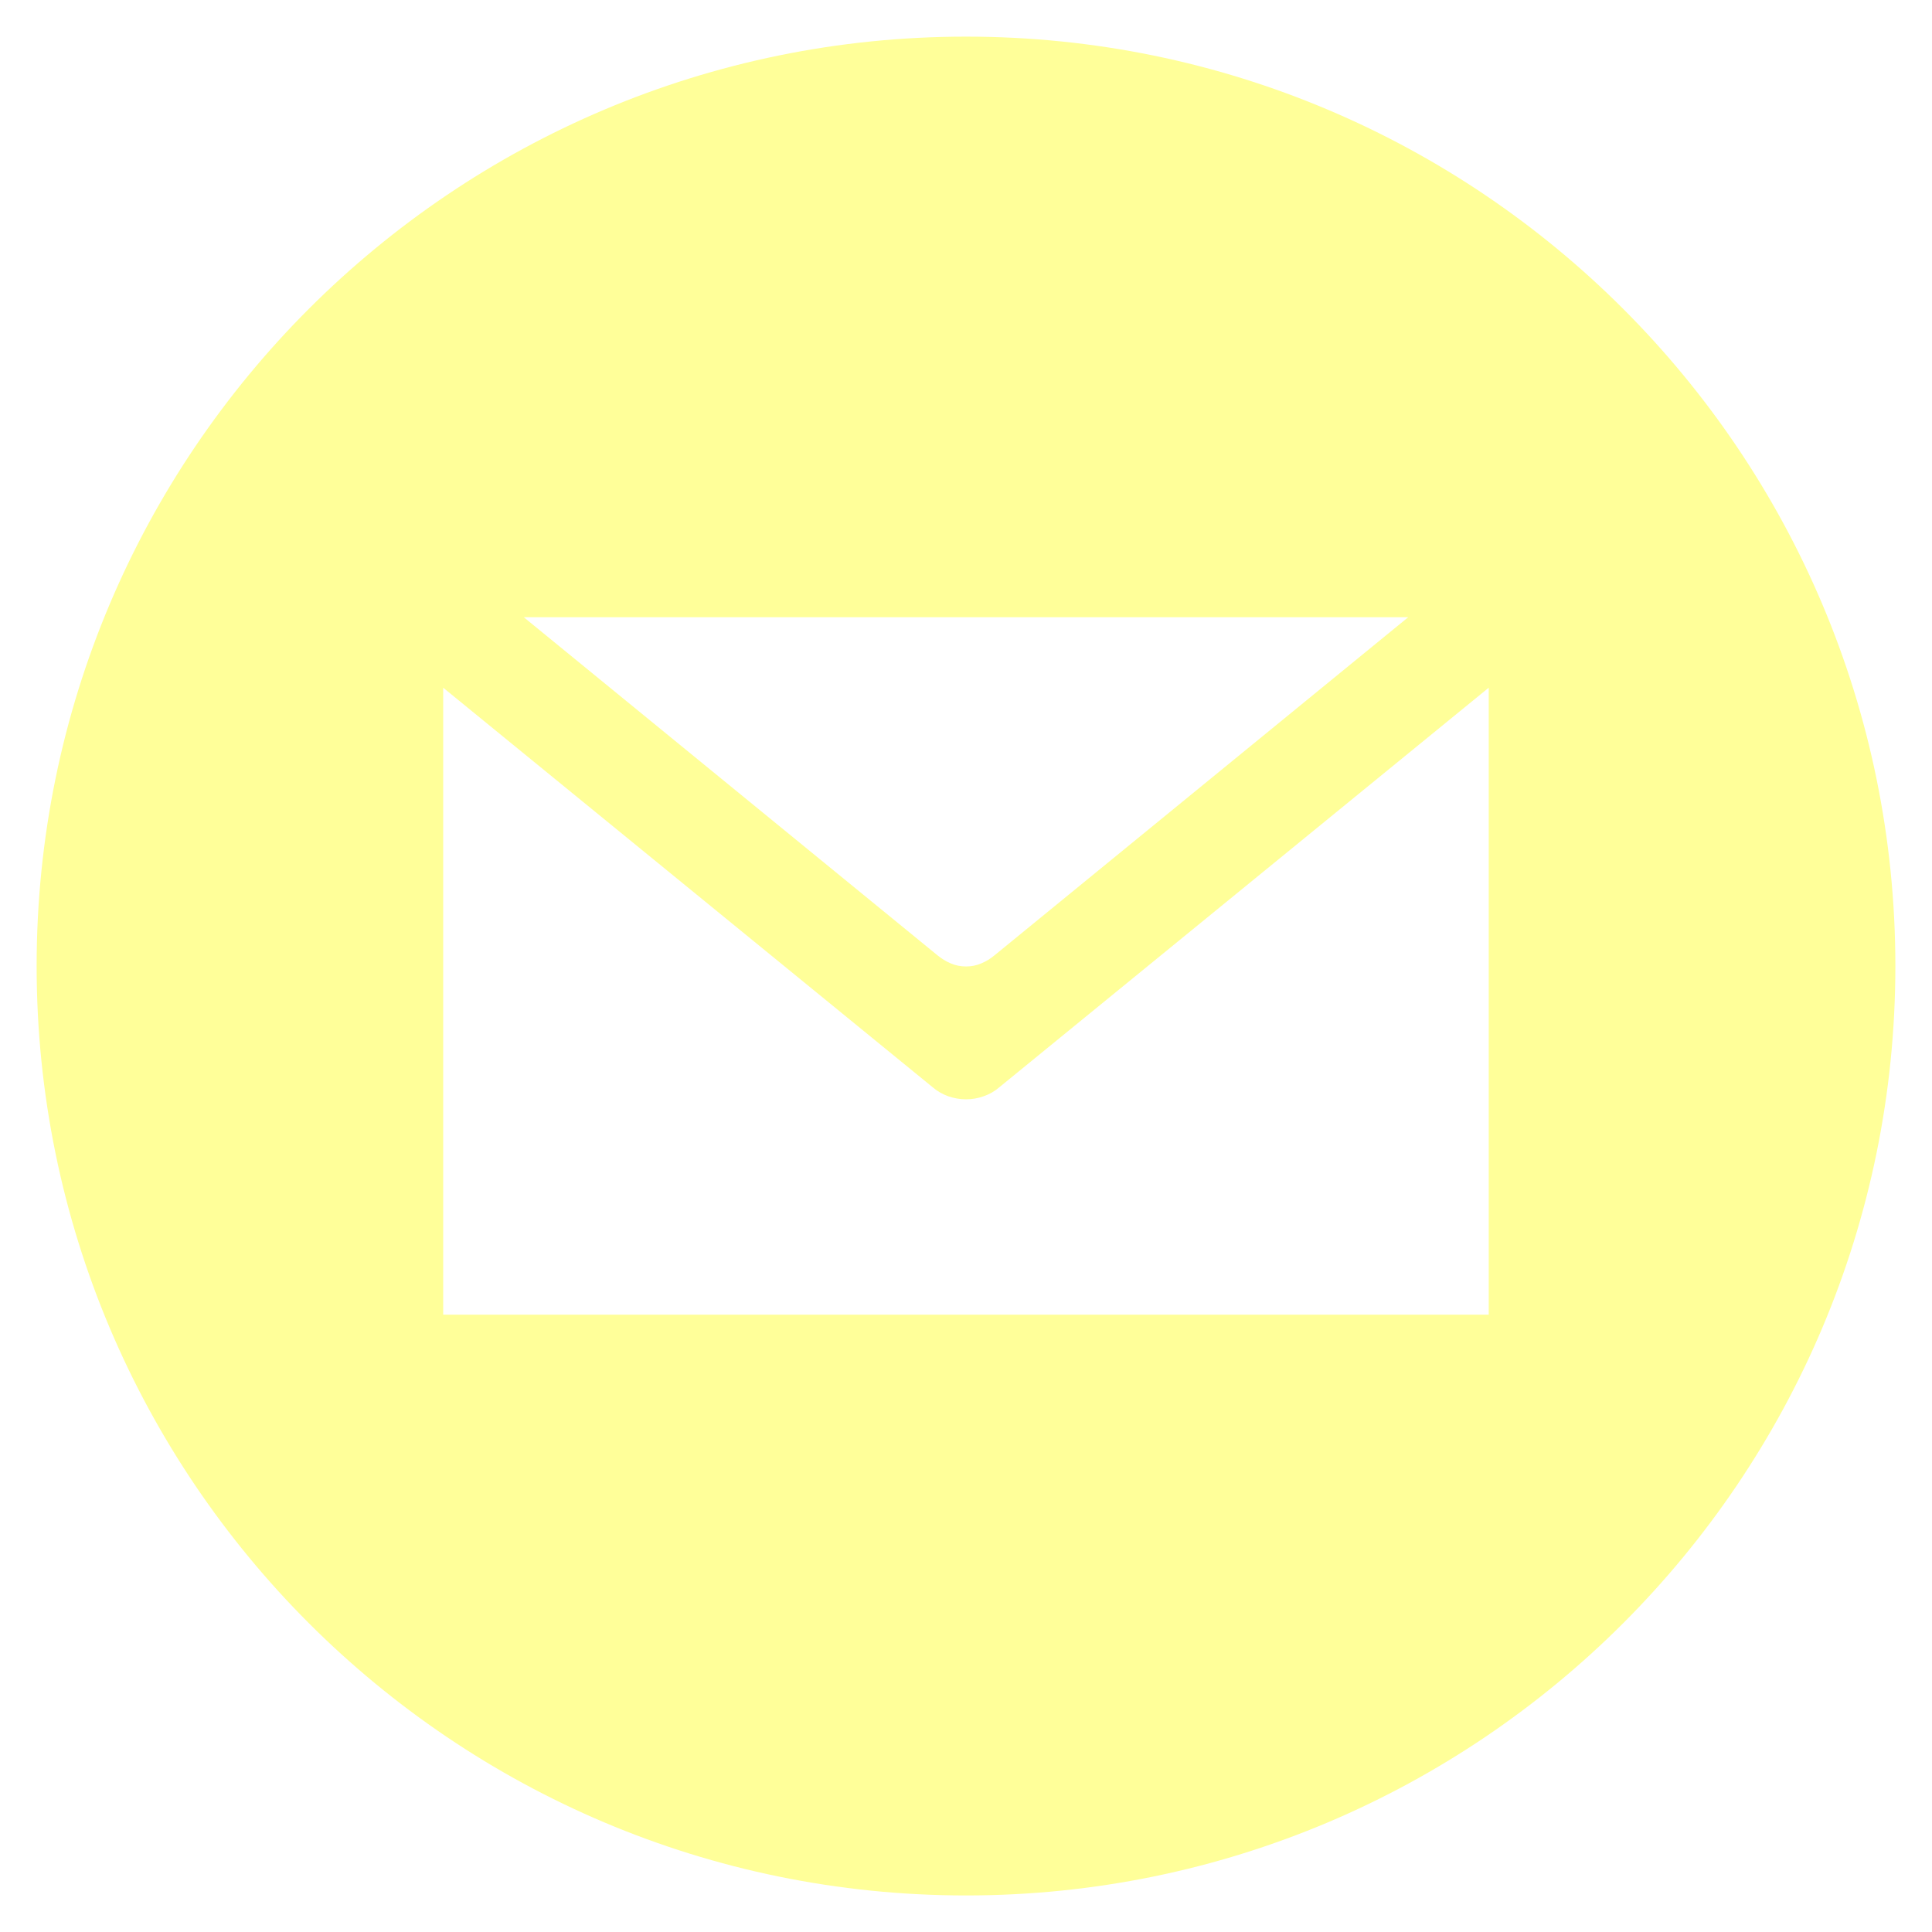
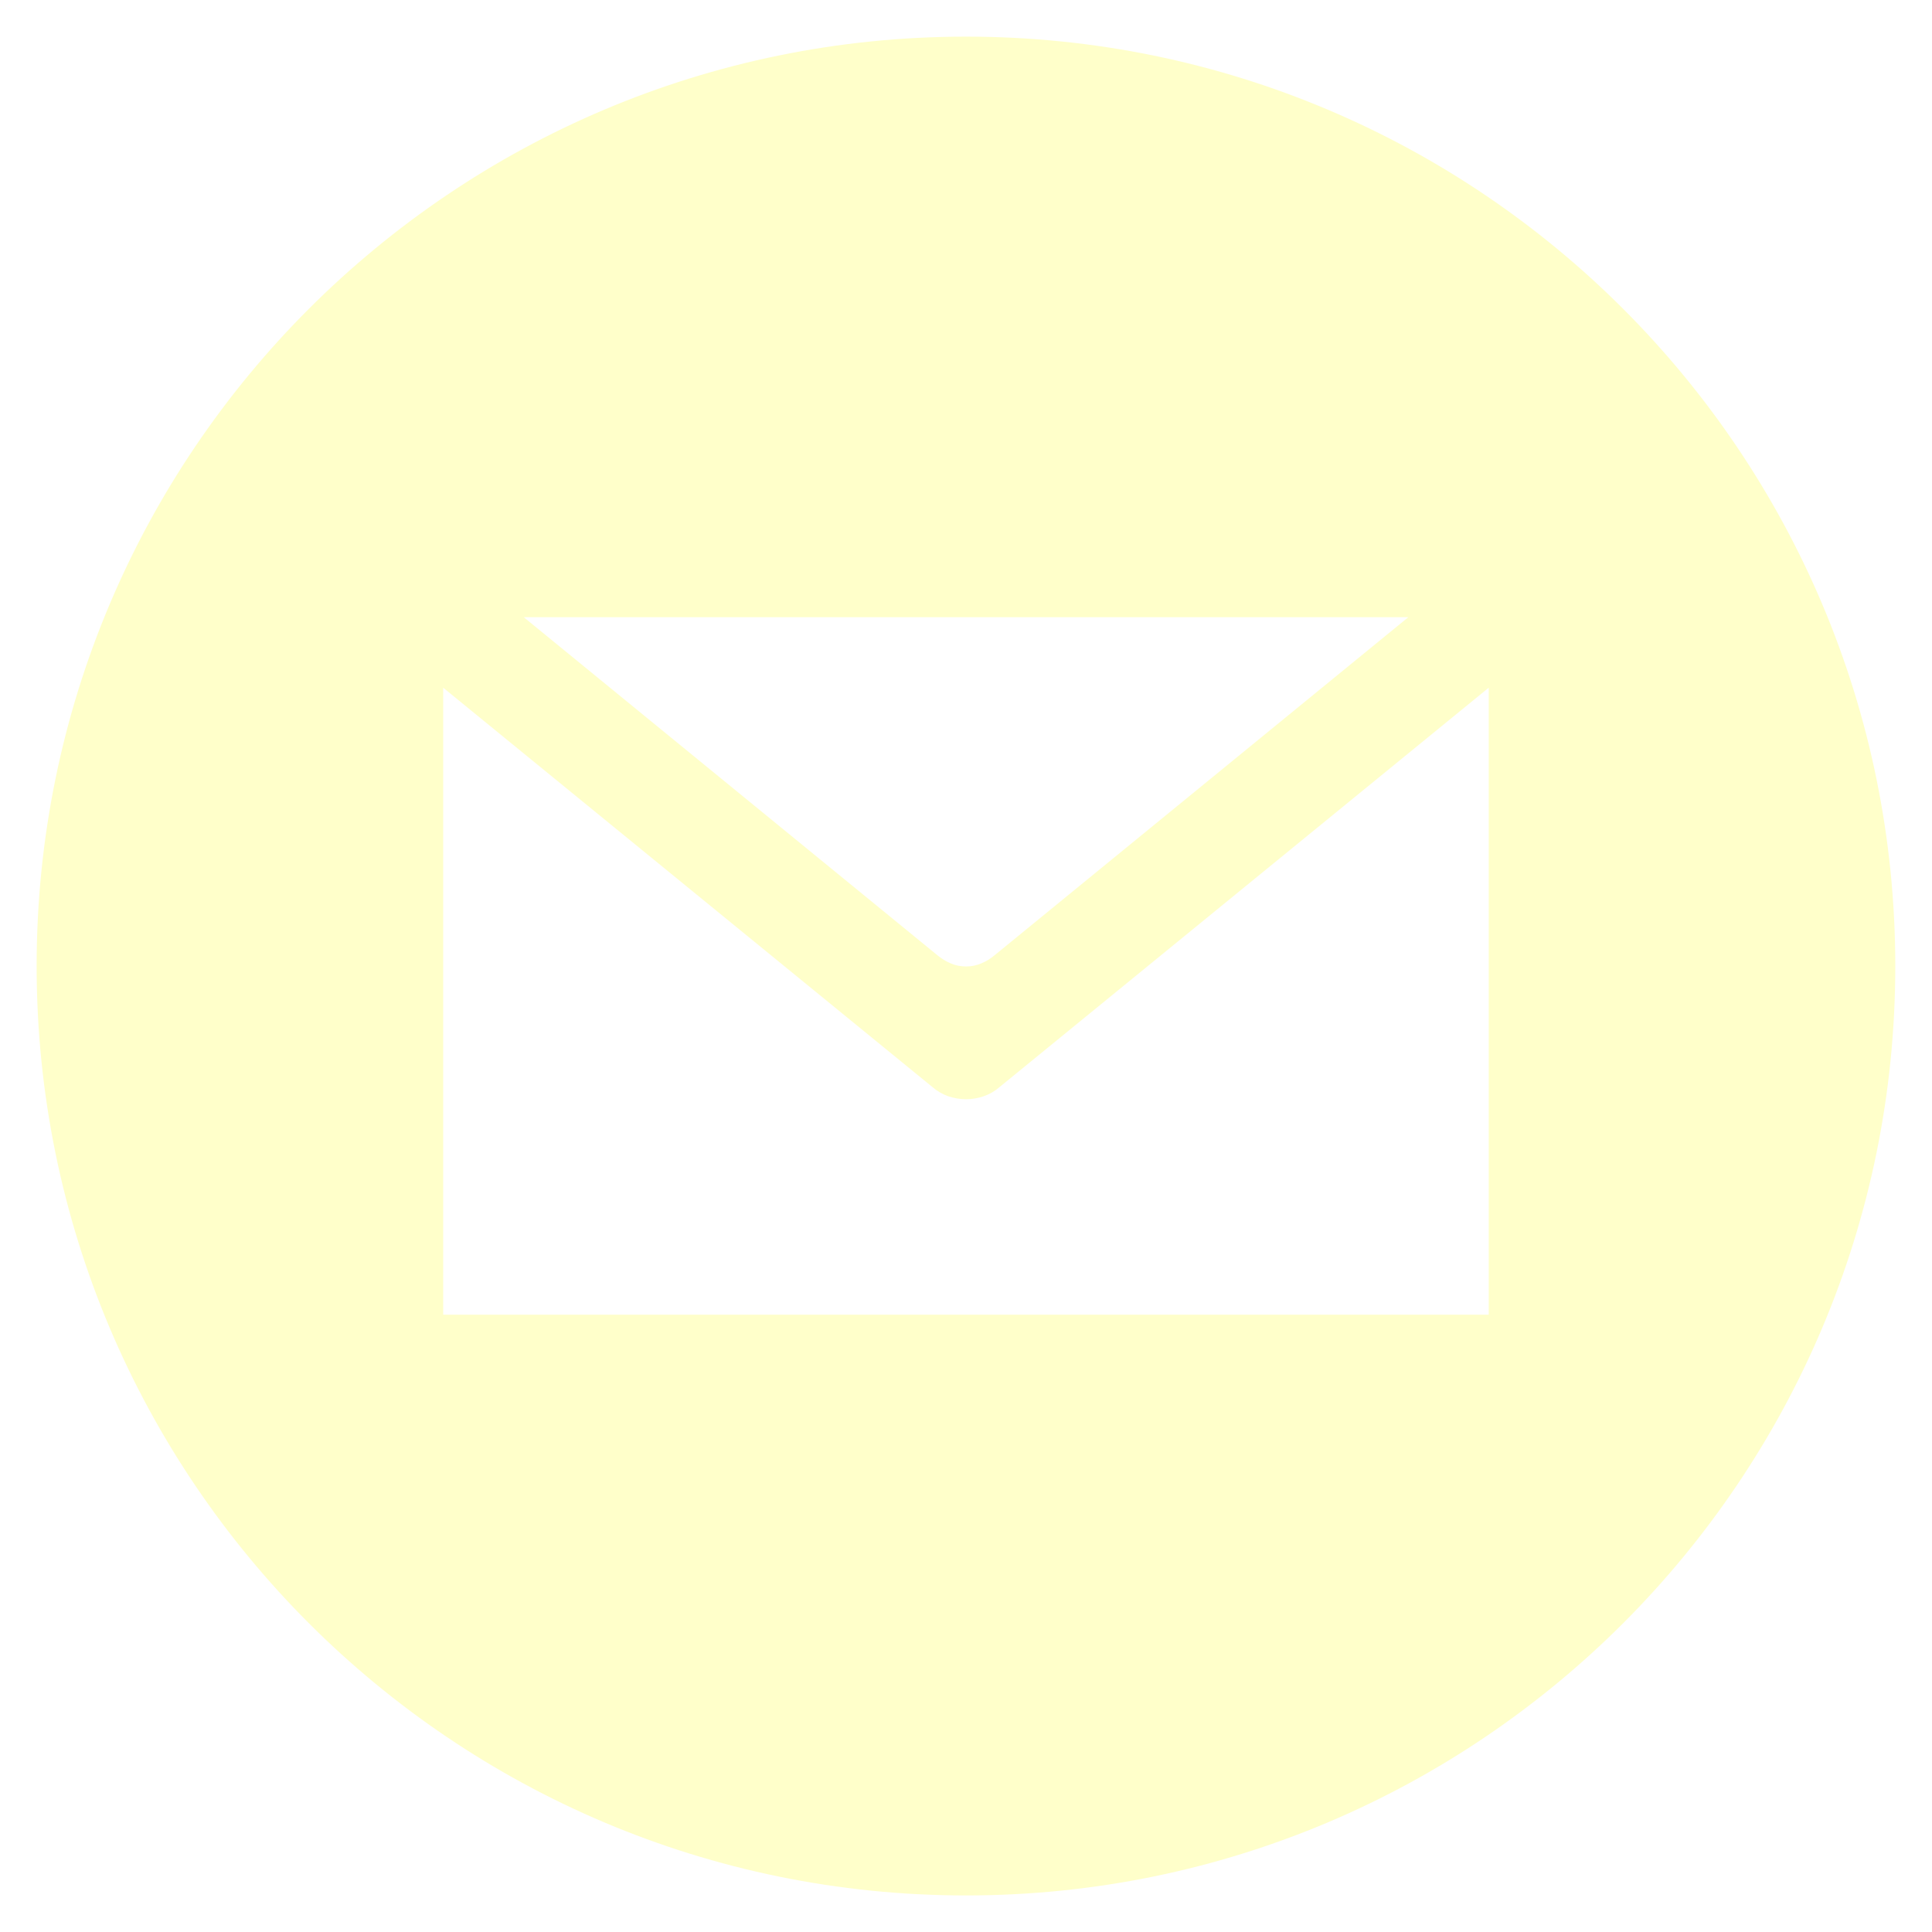
- <svg xmlns="http://www.w3.org/2000/svg" version="1.1" x="0px" y="0px" width="25px" height="25px" viewBox="0 0 25 25" enable-background="new 0 0 25 25" xml:space="preserve">
-   <g id="Layer_1">
-     <path fill="#FFFF99" d="M12.501,0.474C5.858,0.474,0.474,5.859,0.474,12.5c0,6.642,5.385,12.027,12.027,12.027   c6.641,0,12.025-5.385,12.025-12.027C24.526,5.859,19.142,0.474,12.501,0.474z M18.222,7.987l-5.352,4.374   c-0.053,0.044-0.109,0.079-0.172,0.105c-0.062,0.027-0.127,0.04-0.197,0.04s-0.137-0.013-0.199-0.04   c-0.062-0.026-0.119-0.062-0.172-0.105L6.778,7.987H18.222z M19.266,17.012H5.735V8.899l6.33,5.167   c0.061,0.053,0.129,0.092,0.203,0.119c0.076,0.026,0.152,0.04,0.232,0.04c0.078,0,0.156-0.013,0.23-0.04   c0.075-0.026,0.143-0.065,0.205-0.119l6.329-5.167V17.012z" />
+ <svg xmlns="http://www.w3.org/2000/svg" version="1.1" id="Layer_1" x="0px" y="0px" width="25px" height="25px" viewBox="0 0 25 25" enable-background="new 0 0 25 25" xml:space="preserve">
+   <g id="Layer_1_1_">
+     <path fill="#FFFFCA" d="M12.501,0.474C5.858,0.474,0.474,5.859,0.474,12.5c0,6.643,5.385,12.027,12.027,12.027   c6.642,0,12.024-5.385,12.024-12.027C24.525,5.859,19.143,0.474,12.501,0.474z M18.223,7.987l-5.353,4.374   c-0.053,0.044-0.109,0.079-0.172,0.105c-0.063,0.027-0.127,0.04-0.197,0.04s-0.137-0.013-0.199-0.04   c-0.062-0.026-0.119-0.062-0.172-0.105L6.778,7.987H18.223z M19.266,17.012H5.735V8.899l6.33,5.167   c0.061,0.053,0.129,0.092,0.203,0.119c0.076,0.025,0.152,0.039,0.232,0.039c0.078,0,0.156-0.013,0.23-0.039   c0.075-0.026,0.143-0.065,0.205-0.119l6.329-5.167v8.113H19.266z" />
  </g>
  <g id="Layer_2">
</g>
</svg>
